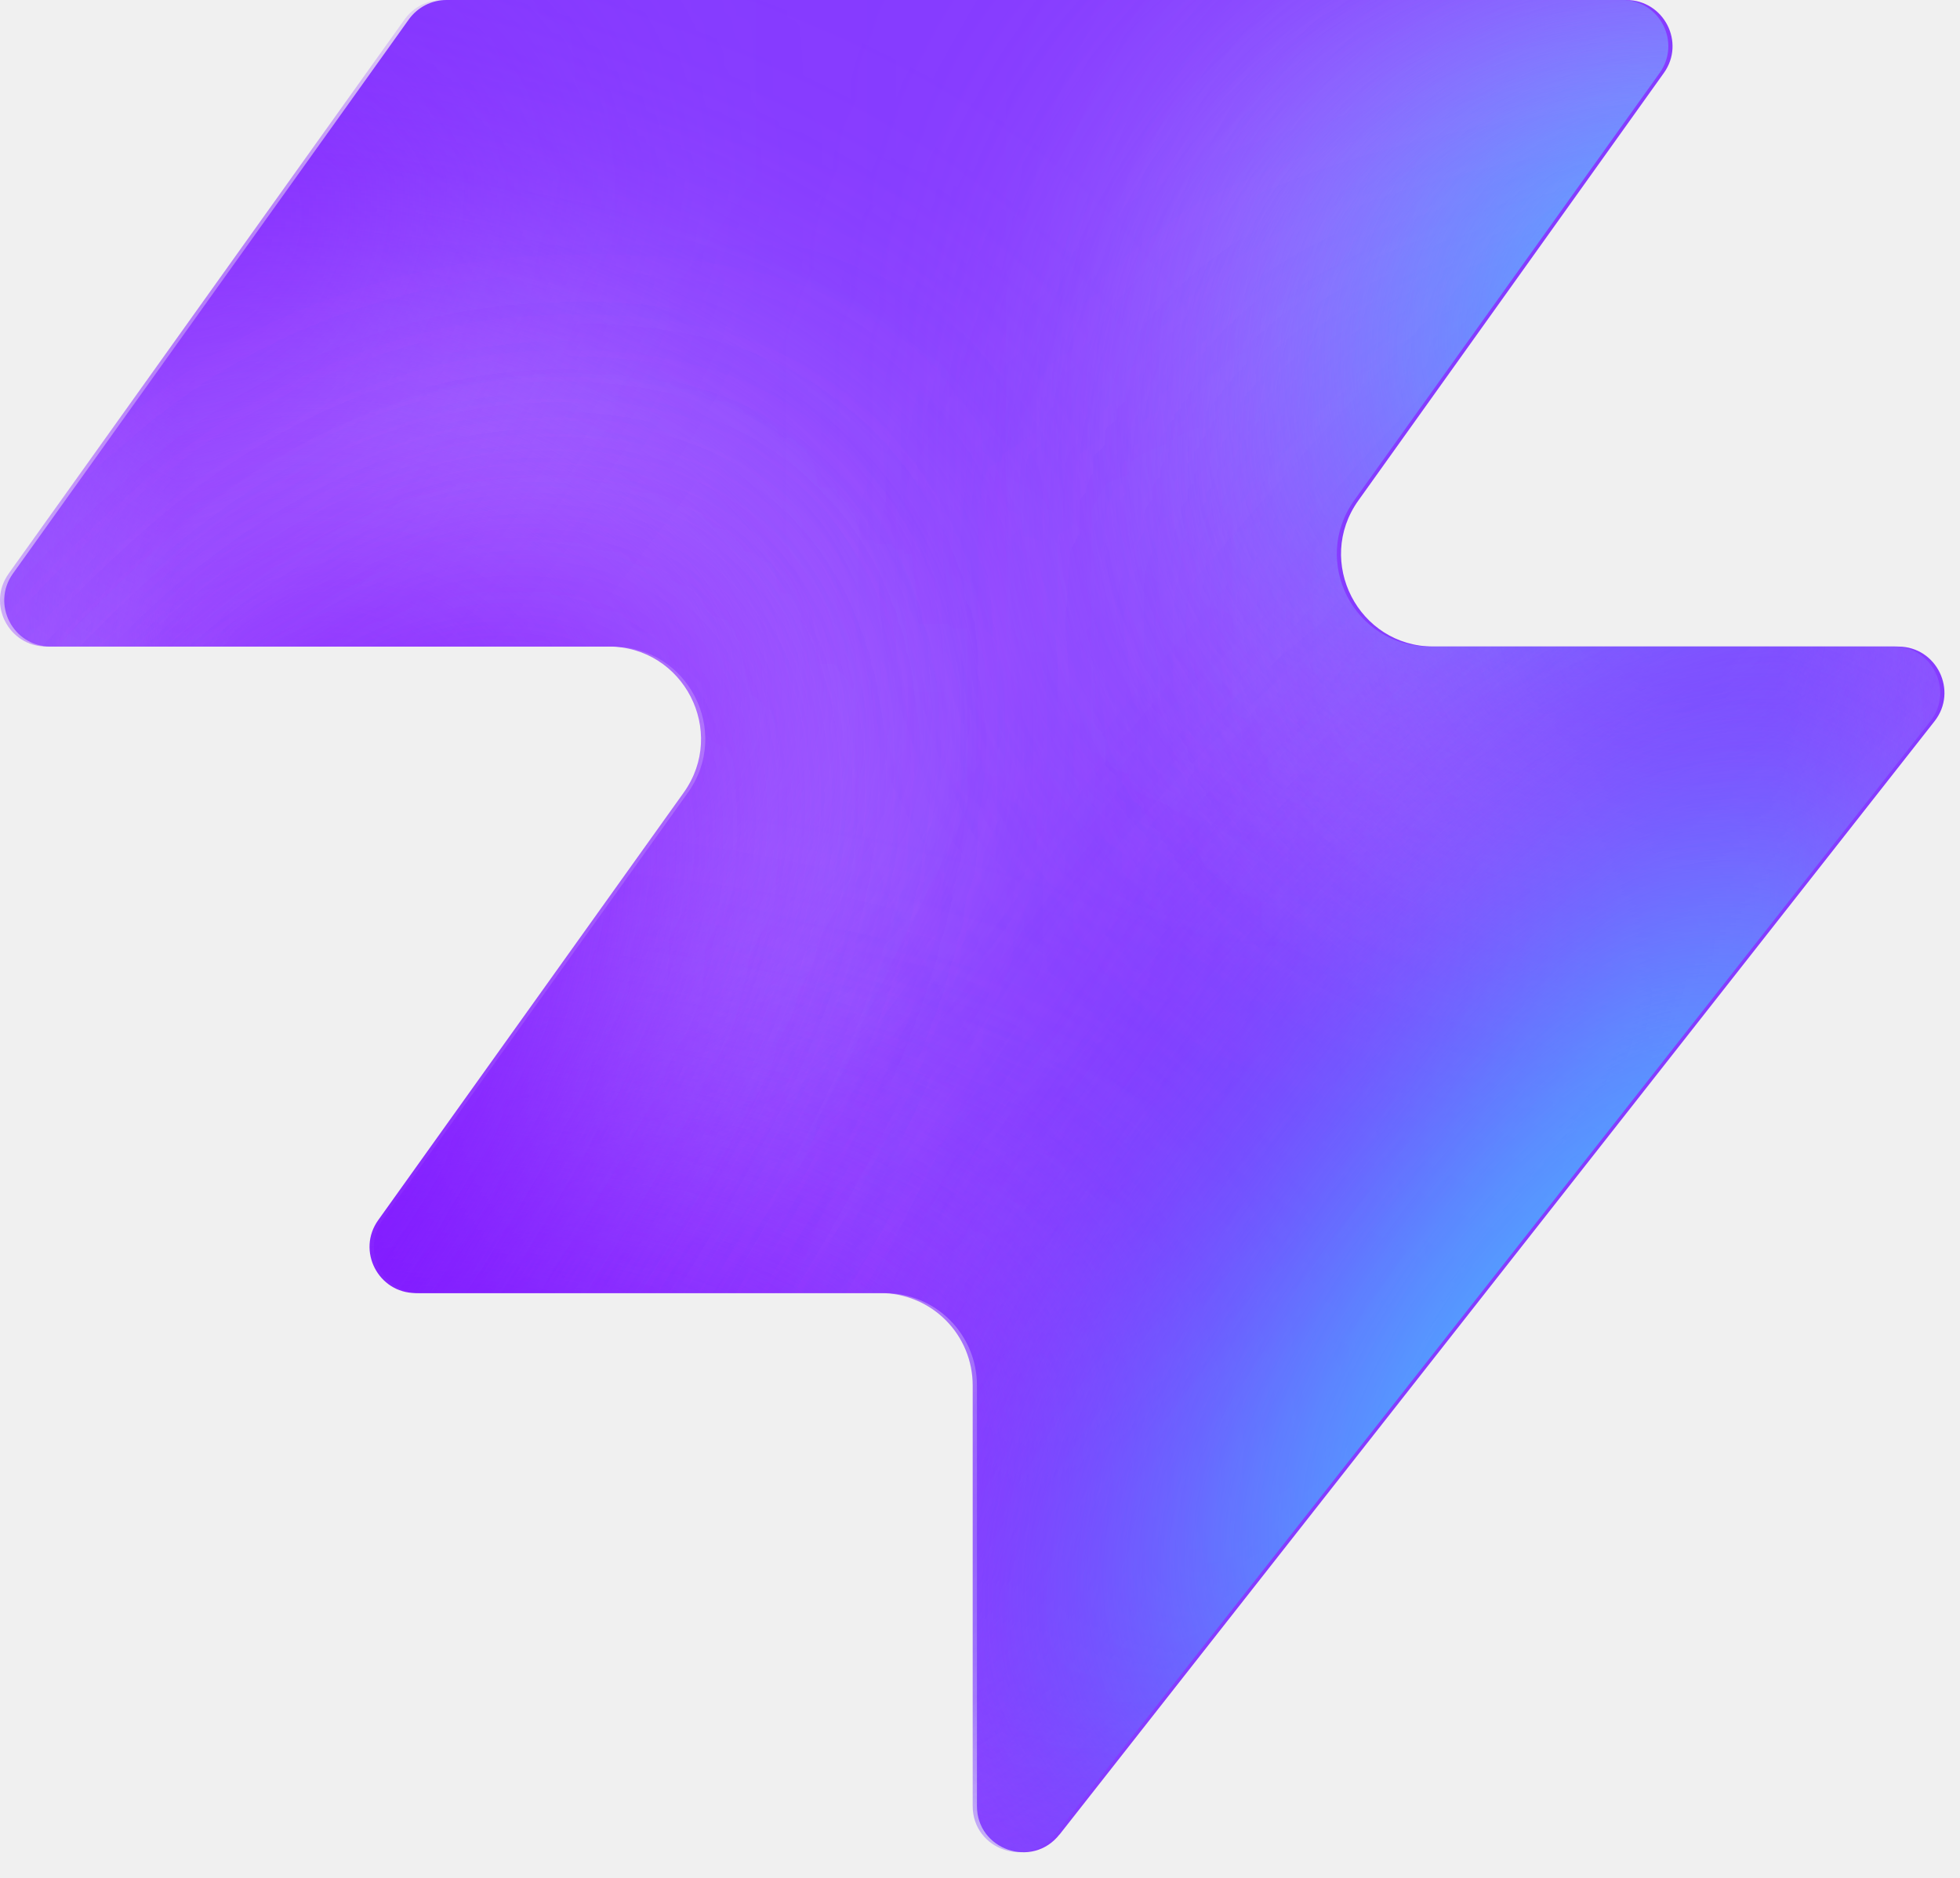
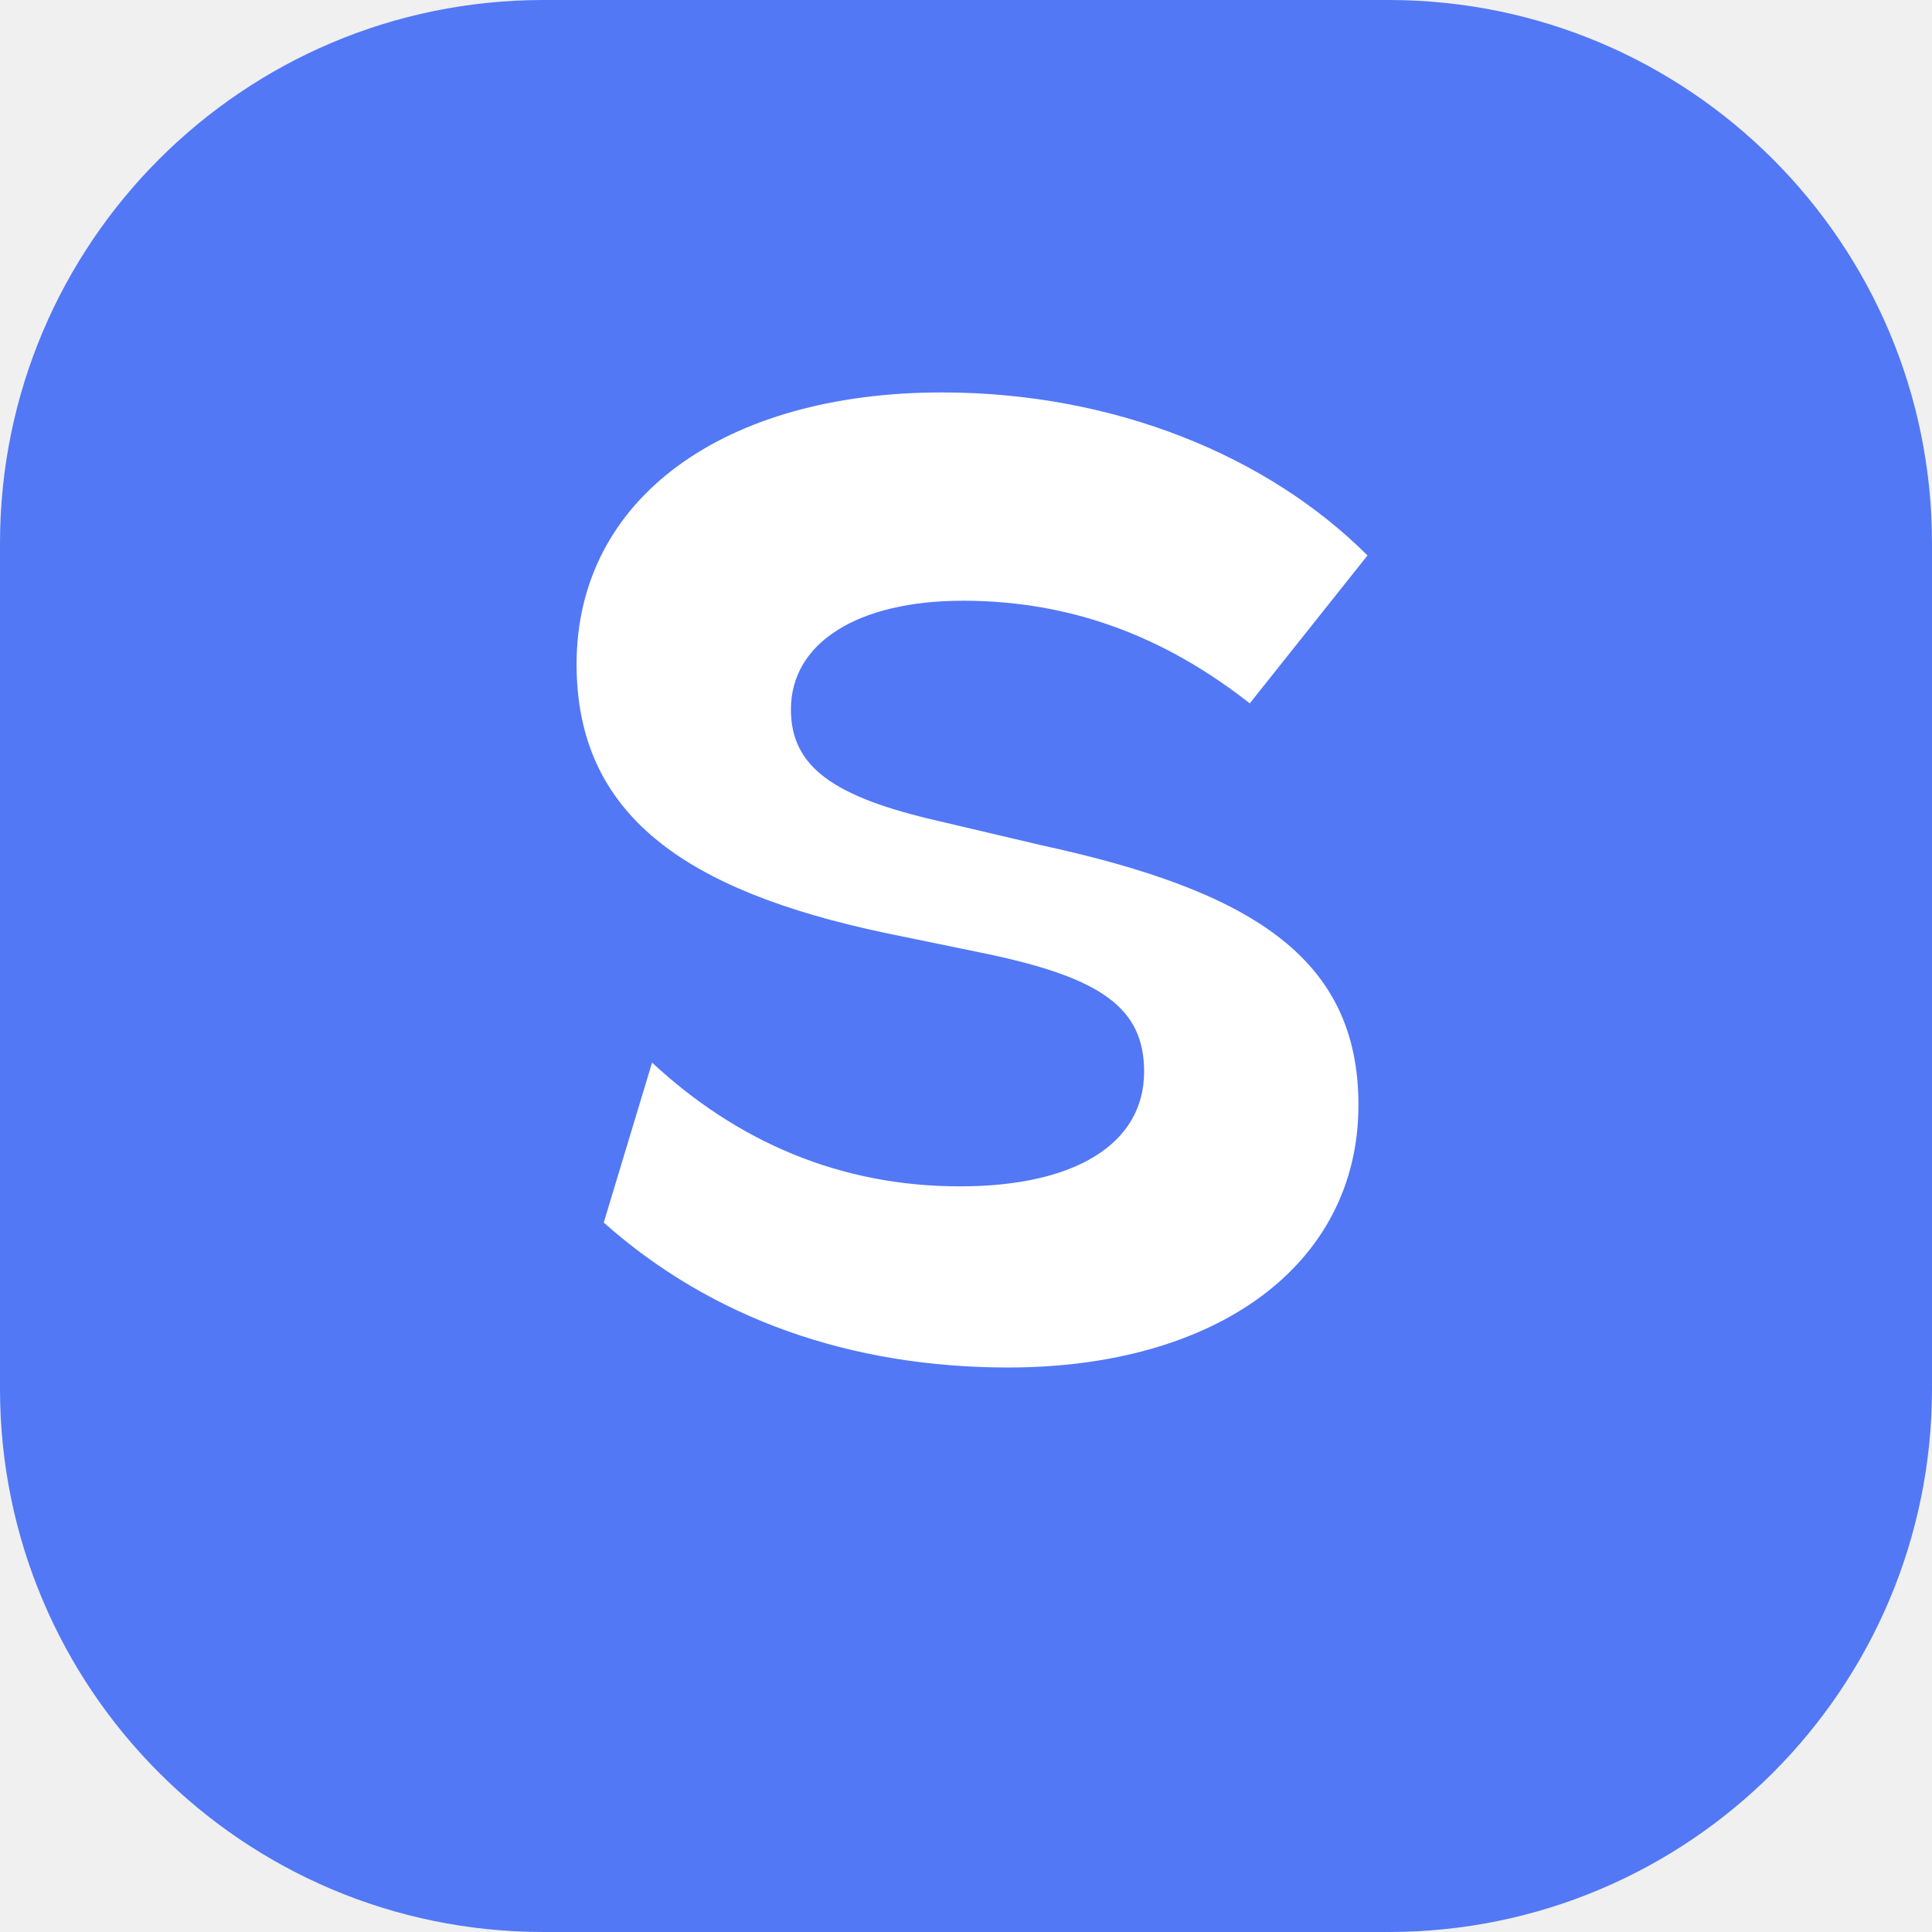
- <svg xmlns="http://www.w3.org/2000/svg" width="48" height="46" fill="none" viewBox="0 0 48 46">
-   <path fill="#863bff" d="M25.946 44.938c-.664.845-2.021.375-2.021-.698V33.937a2.26 2.26 0 0 0-2.262-2.262H10.287c-.92 0-1.456-1.04-.92-1.788l7.48-10.471c1.07-1.497 0-3.578-1.842-3.578H1.237c-.92 0-1.456-1.04-.92-1.788L10.013.474c.214-.297.556-.474.92-.474h28.894c.92 0 1.456 1.04.92 1.788l-7.48 10.471c-1.07 1.498 0 3.579 1.842 3.579h11.377c.943 0 1.473 1.088.89 1.83L25.947 44.94z" style="fill:#863bff;fill:color(display-p3 .525 .23 1);fill-opacity:1" />
-   <mask id="a" width="48" height="46" x="0" y="0" maskUnits="userSpaceOnUse" style="mask-type:alpha">
-     <path fill="#000" d="M25.842 44.938c-.664.844-2.021.375-2.021-.698V33.937a2.26 2.26 0 0 0-2.262-2.262H10.183c-.92 0-1.456-1.04-.92-1.788l7.48-10.471c1.07-1.498 0-3.579-1.842-3.579H1.133c-.92 0-1.456-1.04-.92-1.787L9.91.473c.214-.297.556-.474.92-.474h28.894c.92 0 1.456 1.04.92 1.788l-7.48 10.471c-1.07 1.498 0 3.578 1.842 3.578h11.377c.943 0 1.473 1.088.89 1.832L25.843 44.94z" style="fill:#000;fill-opacity:1" />
-   </mask>
-   <g mask="url(#a)">
-     <g filter="url(#b)">
-       <ellipse cx="5.508" cy="14.704" fill="#ede6ff" rx="5.508" ry="14.704" style="fill:#ede6ff;fill:color(display-p3 .927 .903 1);fill-opacity:1" transform="matrix(.00324 1 1 -.00324 -4.47 31.516)" />
-     </g>
-     <g filter="url(#c)">
-       <ellipse cx="10.399" cy="29.851" fill="#ede6ff" rx="10.399" ry="29.851" style="fill:#ede6ff;fill:color(display-p3 .927 .903 1);fill-opacity:1" transform="matrix(.00324 1 1 -.00324 -39.328 7.883)" />
-     </g>
-     <g filter="url(#d)">
-       <ellipse cx="5.508" cy="30.487" fill="#7e14ff" rx="5.508" ry="30.487" style="fill:#7e14ff;fill:color(display-p3 .492 .077 1);fill-opacity:1" transform="rotate(89.814 -25.913 -14.639)scale(1 -1)" />
-     </g>
-     <g filter="url(#e)">
-       <ellipse cx="5.508" cy="30.599" fill="#7e14ff" rx="5.508" ry="30.599" style="fill:#7e14ff;fill:color(display-p3 .492 .077 1);fill-opacity:1" transform="rotate(89.814 -32.644 -3.334)scale(1 -1)" />
-     </g>
-     <g filter="url(#f)">
-       <ellipse cx="5.508" cy="30.599" fill="#7e14ff" rx="5.508" ry="30.599" style="fill:#7e14ff;fill:color(display-p3 .492 .077 1);fill-opacity:1" transform="matrix(.00324 1 1 -.00324 -34.34 30.47)" />
-     </g>
-     <g filter="url(#g)">
-       <ellipse cx="14.072" cy="22.078" fill="#ede6ff" rx="14.072" ry="22.078" style="fill:#ede6ff;fill:color(display-p3 .927 .903 1);fill-opacity:1" transform="rotate(93.35 24.506 48.493)scale(-1 1)" />
-     </g>
-     <g filter="url(#h)">
-       <ellipse cx="3.47" cy="21.501" fill="#7e14ff" rx="3.47" ry="21.501" style="fill:#7e14ff;fill:color(display-p3 .492 .077 1);fill-opacity:1" transform="rotate(89.009 28.708 47.59)scale(-1 1)" />
-     </g>
-     <g filter="url(#i)">
-       <ellipse cx="3.47" cy="21.501" fill="#7e14ff" rx="3.47" ry="21.501" style="fill:#7e14ff;fill:color(display-p3 .492 .077 1);fill-opacity:1" transform="rotate(89.009 28.708 47.59)scale(-1 1)" />
-     </g>
-     <g filter="url(#j)">
-       <ellipse cx=".387" cy="8.972" fill="#7e14ff" rx="4.407" ry="29.108" style="fill:#7e14ff;fill:color(display-p3 .492 .077 1);fill-opacity:1" transform="rotate(39.51 .387 8.972)" />
-     </g>
-     <g filter="url(#k)">
-       <ellipse cx="47.523" cy="-6.092" fill="#7e14ff" rx="4.407" ry="29.108" style="fill:#7e14ff;fill:color(display-p3 .492 .077 1);fill-opacity:1" transform="rotate(37.892 47.523 -6.092)" />
-     </g>
-     <g filter="url(#l)">
-       <ellipse cx="41.412" cy="6.333" fill="#47bfff" rx="5.971" ry="9.665" style="fill:#47bfff;fill:color(display-p3 .28 .748 1);fill-opacity:1" transform="rotate(37.892 41.412 6.333)" />
-     </g>
-     <g filter="url(#m)">
-       <ellipse cx="-1.879" cy="38.332" fill="#7e14ff" rx="4.407" ry="29.108" style="fill:#7e14ff;fill:color(display-p3 .492 .077 1);fill-opacity:1" transform="rotate(37.892 -1.88 38.332)" />
-     </g>
-     <g filter="url(#n)">
-       <ellipse cx="-1.879" cy="38.332" fill="#7e14ff" rx="4.407" ry="29.108" style="fill:#7e14ff;fill:color(display-p3 .492 .077 1);fill-opacity:1" transform="rotate(37.892 -1.88 38.332)" />
-     </g>
-     <g filter="url(#o)">
-       <ellipse cx="35.651" cy="29.907" fill="#7e14ff" rx="4.407" ry="29.108" style="fill:#7e14ff;fill:color(display-p3 .492 .077 1);fill-opacity:1" transform="rotate(37.892 35.651 29.907)" />
-     </g>
-     <g filter="url(#p)">
-       <ellipse cx="38.418" cy="32.4" fill="#47bfff" rx="5.971" ry="15.297" style="fill:#47bfff;fill:color(display-p3 .28 .748 1);fill-opacity:1" transform="rotate(37.892 38.418 32.4)" />
-     </g>
-   </g>
-   <defs>
-     <filter id="b" width="60.045" height="41.654" x="-19.77" y="16.149" color-interpolation-filters="sRGB" filterUnits="userSpaceOnUse">
-       <feFlood flood-opacity="0" result="BackgroundImageFix" />
-       <feBlend in="SourceGraphic" in2="BackgroundImageFix" result="shape" />
-       <feGaussianBlur result="effect1_foregroundBlur_2002_17158" stdDeviation="7.659" />
-     </filter>
-     <filter id="c" width="90.34" height="51.437" x="-54.613" y="-7.533" color-interpolation-filters="sRGB" filterUnits="userSpaceOnUse">
-       <feFlood flood-opacity="0" result="BackgroundImageFix" />
-       <feBlend in="SourceGraphic" in2="BackgroundImageFix" result="shape" />
-       <feGaussianBlur result="effect1_foregroundBlur_2002_17158" stdDeviation="7.659" />
-     </filter>
-     <filter id="d" width="79.355" height="29.4" x="-49.64" y="2.03" color-interpolation-filters="sRGB" filterUnits="userSpaceOnUse">
-       <feFlood flood-opacity="0" result="BackgroundImageFix" />
-       <feBlend in="SourceGraphic" in2="BackgroundImageFix" result="shape" />
-       <feGaussianBlur result="effect1_foregroundBlur_2002_17158" stdDeviation="4.596" />
-     </filter>
-     <filter id="e" width="79.579" height="29.4" x="-45.045" y="20.029" color-interpolation-filters="sRGB" filterUnits="userSpaceOnUse">
-       <feFlood flood-opacity="0" result="BackgroundImageFix" />
-       <feBlend in="SourceGraphic" in2="BackgroundImageFix" result="shape" />
-       <feGaussianBlur result="effect1_foregroundBlur_2002_17158" stdDeviation="4.596" />
-     </filter>
-     <filter id="f" width="79.579" height="29.4" x="-43.513" y="21.178" color-interpolation-filters="sRGB" filterUnits="userSpaceOnUse">
-       <feFlood flood-opacity="0" result="BackgroundImageFix" />
-       <feBlend in="SourceGraphic" in2="BackgroundImageFix" result="shape" />
-       <feGaussianBlur result="effect1_foregroundBlur_2002_17158" stdDeviation="4.596" />
-     </filter>
-     <filter id="g" width="74.749" height="58.852" x="15.756" y="-17.901" color-interpolation-filters="sRGB" filterUnits="userSpaceOnUse">
-       <feFlood flood-opacity="0" result="BackgroundImageFix" />
-       <feBlend in="SourceGraphic" in2="BackgroundImageFix" result="shape" />
-       <feGaussianBlur result="effect1_foregroundBlur_2002_17158" stdDeviation="7.659" />
-     </filter>
-     <filter id="h" width="61.377" height="25.362" x="23.548" y="2.284" color-interpolation-filters="sRGB" filterUnits="userSpaceOnUse">
-       <feFlood flood-opacity="0" result="BackgroundImageFix" />
-       <feBlend in="SourceGraphic" in2="BackgroundImageFix" result="shape" />
-       <feGaussianBlur result="effect1_foregroundBlur_2002_17158" stdDeviation="4.596" />
-     </filter>
-     <filter id="i" width="61.377" height="25.362" x="23.548" y="2.284" color-interpolation-filters="sRGB" filterUnits="userSpaceOnUse">
-       <feFlood flood-opacity="0" result="BackgroundImageFix" />
-       <feBlend in="SourceGraphic" in2="BackgroundImageFix" result="shape" />
-       <feGaussianBlur result="effect1_foregroundBlur_2002_17158" stdDeviation="4.596" />
-     </filter>
-     <filter id="j" width="56.045" height="63.649" x="-27.636" y="-22.853" color-interpolation-filters="sRGB" filterUnits="userSpaceOnUse">
-       <feFlood flood-opacity="0" result="BackgroundImageFix" />
-       <feBlend in="SourceGraphic" in2="BackgroundImageFix" result="shape" />
-       <feGaussianBlur result="effect1_foregroundBlur_2002_17158" stdDeviation="4.596" />
-     </filter>
-     <filter id="k" width="54.814" height="64.646" x="20.116" y="-38.415" color-interpolation-filters="sRGB" filterUnits="userSpaceOnUse">
-       <feFlood flood-opacity="0" result="BackgroundImageFix" />
-       <feBlend in="SourceGraphic" in2="BackgroundImageFix" result="shape" />
-       <feGaussianBlur result="effect1_foregroundBlur_2002_17158" stdDeviation="4.596" />
-     </filter>
-     <filter id="l" width="33.541" height="35.313" x="24.641" y="-11.323" color-interpolation-filters="sRGB" filterUnits="userSpaceOnUse">
-       <feFlood flood-opacity="0" result="BackgroundImageFix" />
-       <feBlend in="SourceGraphic" in2="BackgroundImageFix" result="shape" />
-       <feGaussianBlur result="effect1_foregroundBlur_2002_17158" stdDeviation="4.596" />
-     </filter>
-     <filter id="m" width="54.814" height="64.646" x="-29.286" y="6.009" color-interpolation-filters="sRGB" filterUnits="userSpaceOnUse">
-       <feFlood flood-opacity="0" result="BackgroundImageFix" />
-       <feBlend in="SourceGraphic" in2="BackgroundImageFix" result="shape" />
-       <feGaussianBlur result="effect1_foregroundBlur_2002_17158" stdDeviation="4.596" />
-     </filter>
-     <filter id="n" width="54.814" height="64.646" x="-29.286" y="6.009" color-interpolation-filters="sRGB" filterUnits="userSpaceOnUse">
-       <feFlood flood-opacity="0" result="BackgroundImageFix" />
-       <feBlend in="SourceGraphic" in2="BackgroundImageFix" result="shape" />
-       <feGaussianBlur result="effect1_foregroundBlur_2002_17158" stdDeviation="4.596" />
-     </filter>
-     <filter id="o" width="54.814" height="64.646" x="8.244" y="-2.416" color-interpolation-filters="sRGB" filterUnits="userSpaceOnUse">
-       <feFlood flood-opacity="0" result="BackgroundImageFix" />
-       <feBlend in="SourceGraphic" in2="BackgroundImageFix" result="shape" />
-       <feGaussianBlur result="effect1_foregroundBlur_2002_17158" stdDeviation="4.596" />
-     </filter>
-     <filter id="p" width="39.409" height="43.623" x="18.713" y="10.588" color-interpolation-filters="sRGB" filterUnits="userSpaceOnUse">
-       <feFlood flood-opacity="0" result="BackgroundImageFix" />
-       <feBlend in="SourceGraphic" in2="BackgroundImageFix" result="shape" />
-       <feGaussianBlur result="effect1_foregroundBlur_2002_17158" stdDeviation="4.596" />
-     </filter>
-   </defs>
+ <svg xmlns="http://www.w3.org/2000/svg" viewBox="0 0 64 64">
+   <rect width="64" height="64" rx="18" fill="#5278F6" />
+   <path d="M20 40.5c3.6 3.2 8.2 4.8 13.4 4.8 6.9 0 11.6-3.4 11.6-8.7 0-4.9-3.6-7.1-10.5-8.6l-3.4-.8c-3.5-.8-4.9-1.8-4.9-3.7 0-2.2 2.2-3.6 5.7-3.6 3.6 0 6.7 1.2 9.5 3.4l3.9-4.9C42 15.1 36.9 13 31.2 13 24 13 19.1 16.5 19.1 22c0 5 3.6 7.5 10.2 8.9l3.4.7c3.8.8 5.2 1.8 5.2 3.9 0 2.4-2.3 3.8-6.1 3.8-4 0-7.4-1.5-10.2-4.1L20 40.5Z" fill="white" />
</svg>
